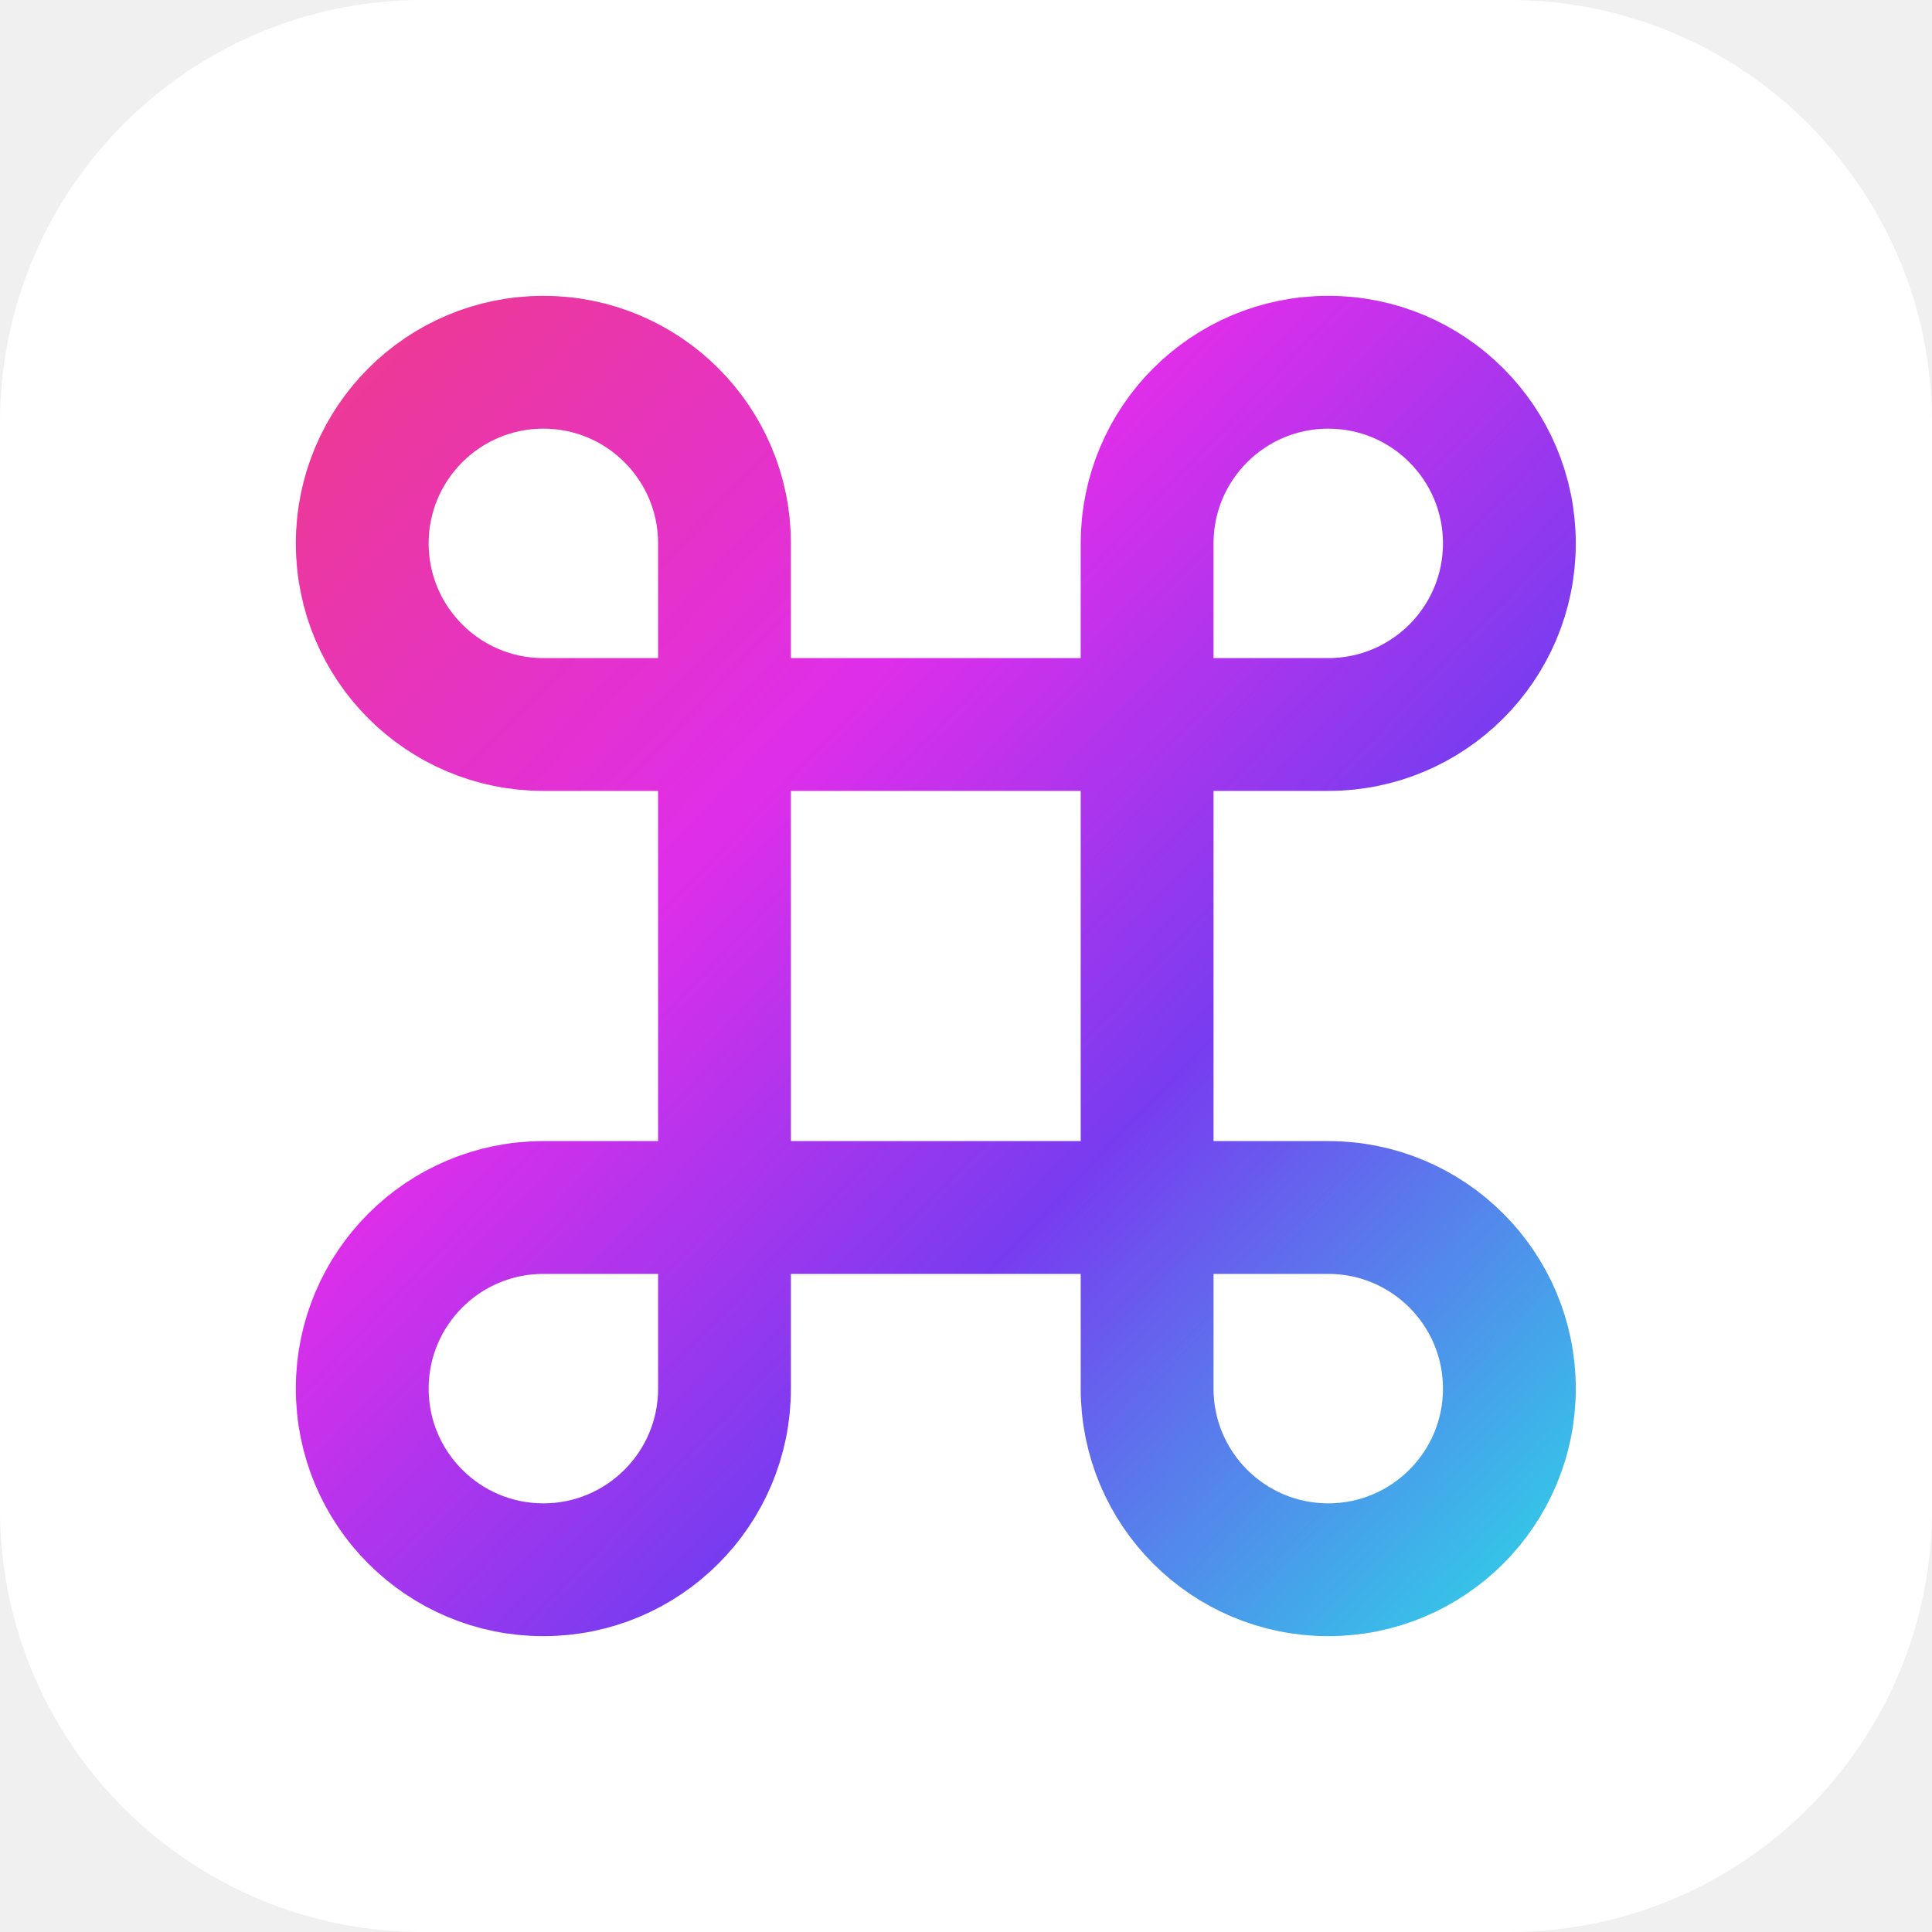
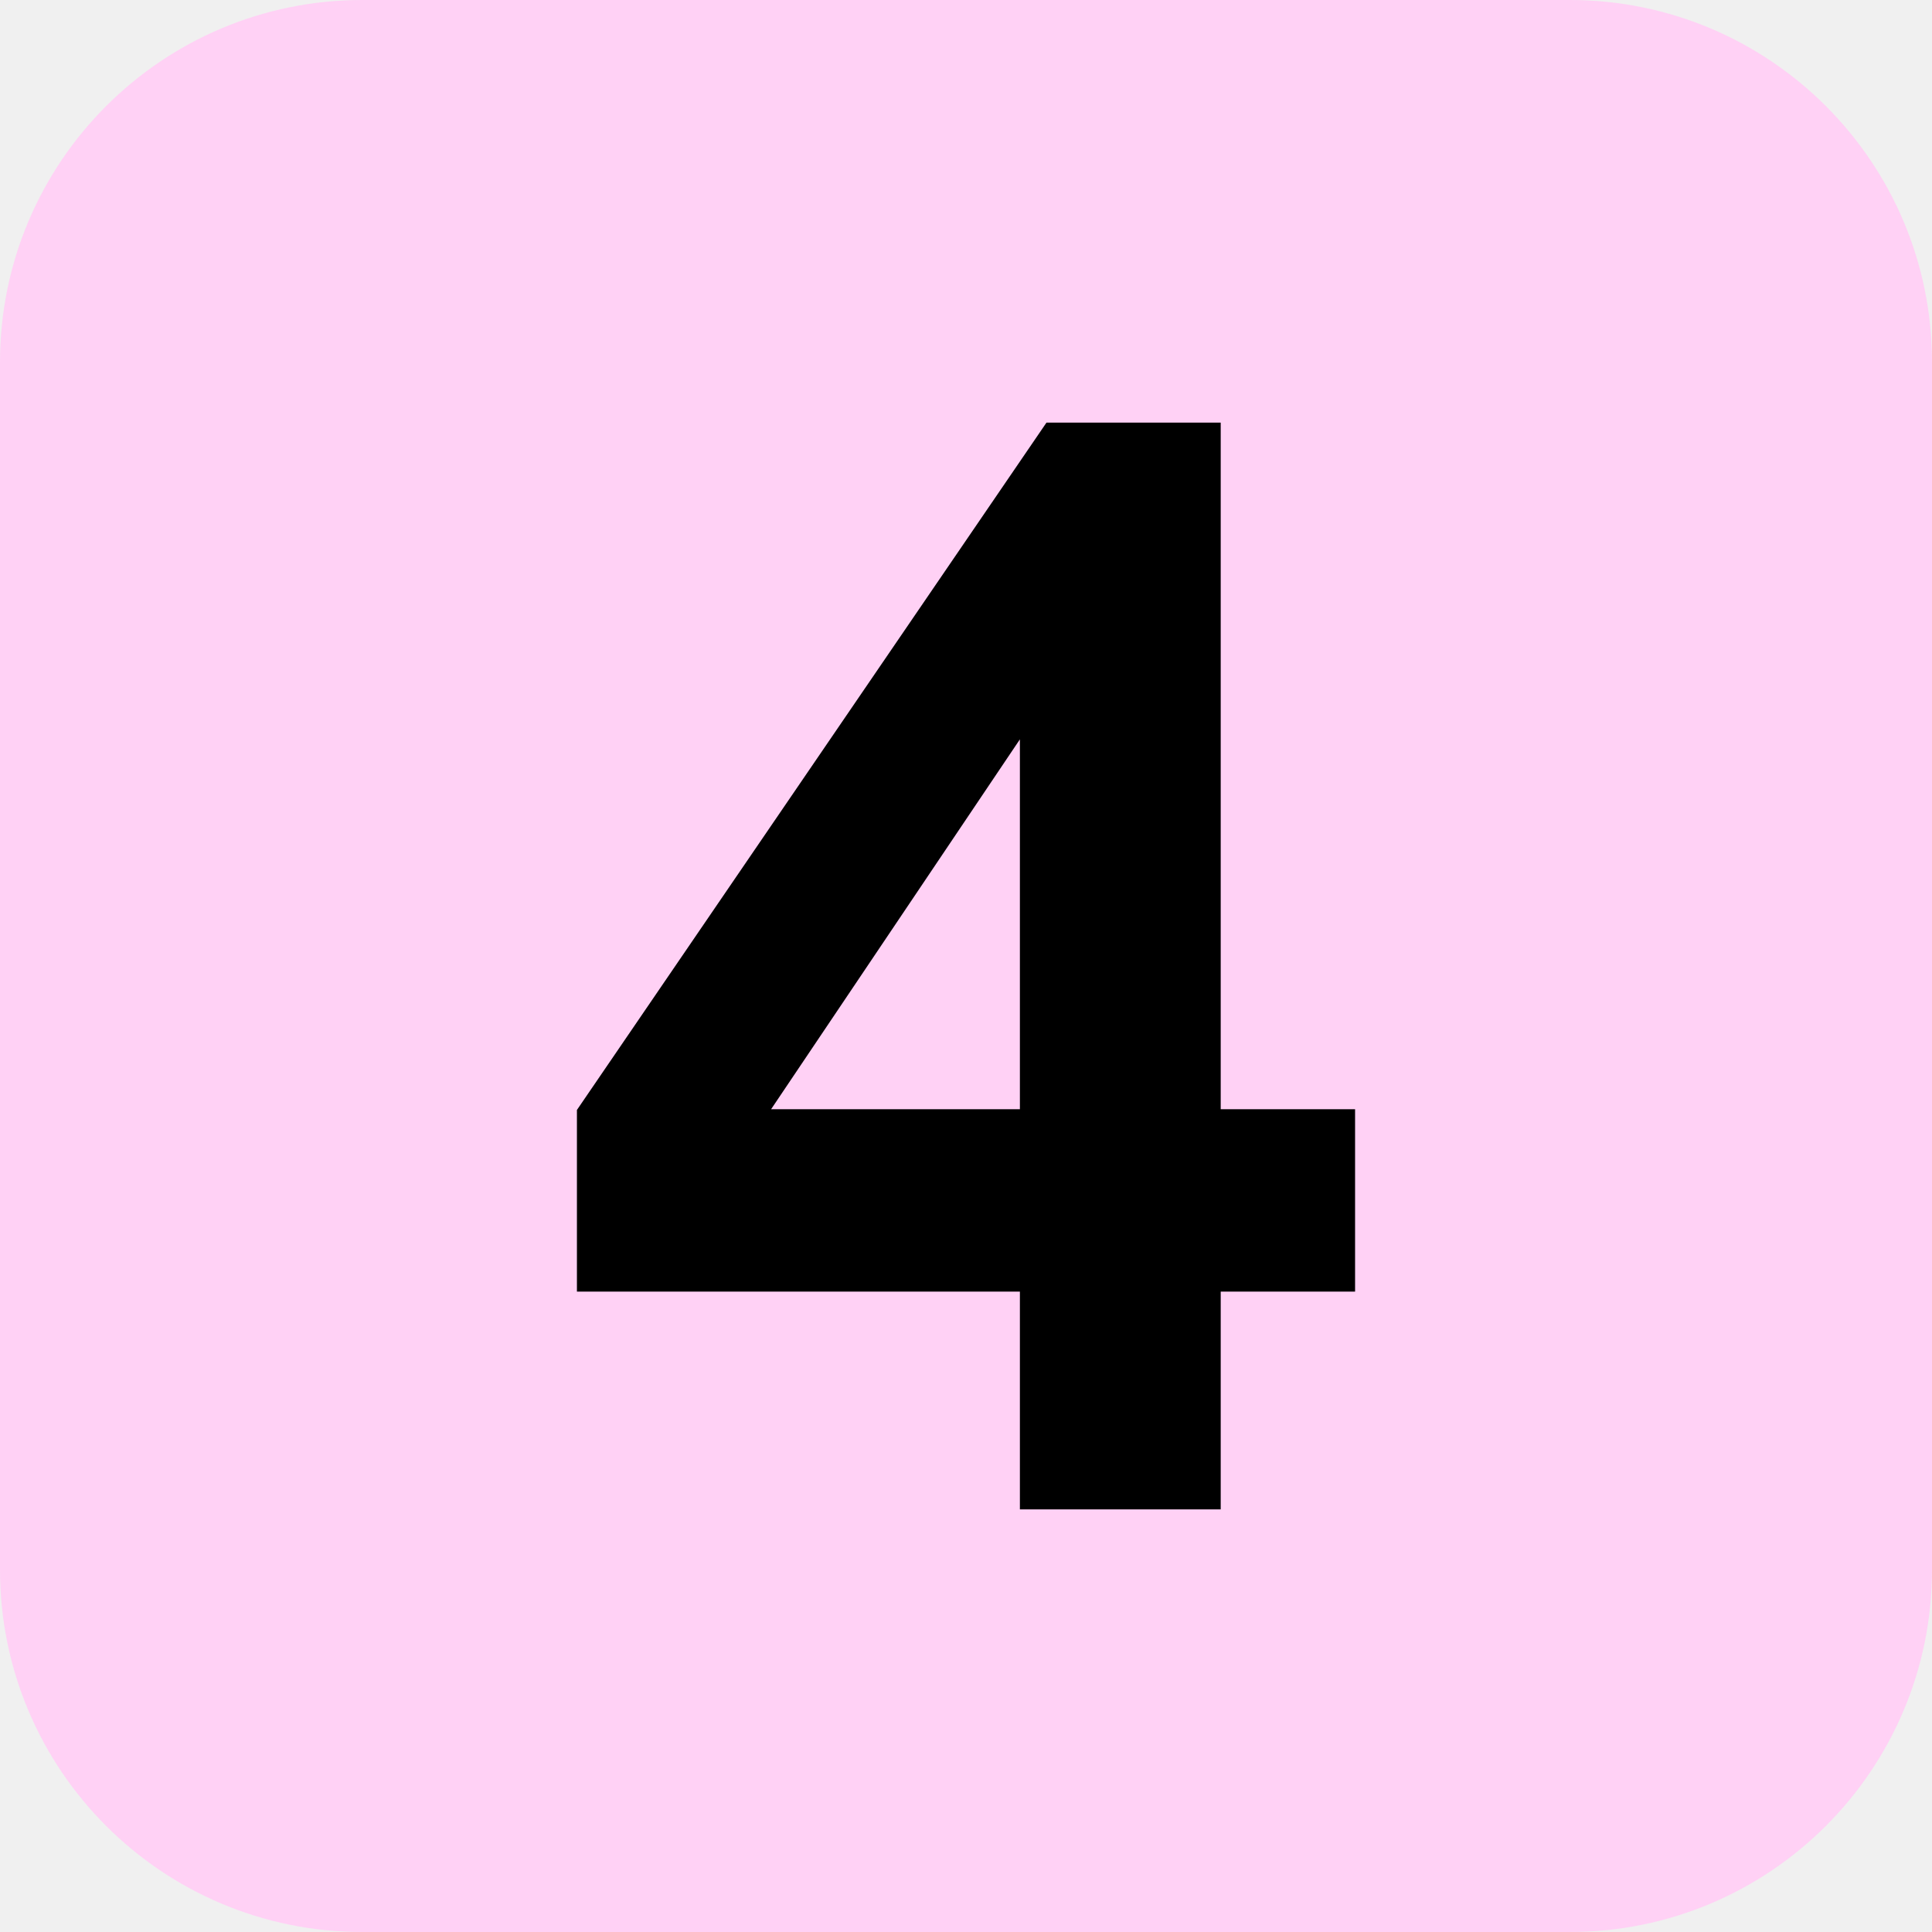
- <svg xmlns="http://www.w3.org/2000/svg" viewBox="0 0 32 32">
-   <defs>
-     <linearGradient id="brand" x1="0" y1="0" x2="1" y2="1">
-       <stop stop-color="#ed3995" />
-       <stop offset=".35" stop-color="#df2eea" />
-       <stop offset=".65" stop-color="#783cf0" />
-       <stop offset="1" stop-color="#35c5e8" />
-     </linearGradient>
-   </defs>
-   <rect width="32" height="32" rx="7" fill="#fff" />
-   <path transform="translate(4 4)" fill="none" stroke="url(#brand)" stroke-width="2.2" stroke-linecap="round" stroke-linejoin="round" d="M18 8a3 3 0 1 0-3-3v14a3 3 0 1 0 3-3H5a3 3 0 1 0 3 3V5a3 3 0 1 0-3 3Z" />
+ <svg xmlns="http://www.w3.org/2000/svg" viewBox="0 0 64 64">
+   <rect width="64" height="64" rx="12" fill="#ffd1f5" />
+   <path fill="#000" transform="matrix(0.02445652 0 0 -0.02445652 18.18207 50)" d="M638 0V295H38V541L674 1472H910V542H1092V295H910V0ZM638 542V1043L301 542Z" />
</svg>
